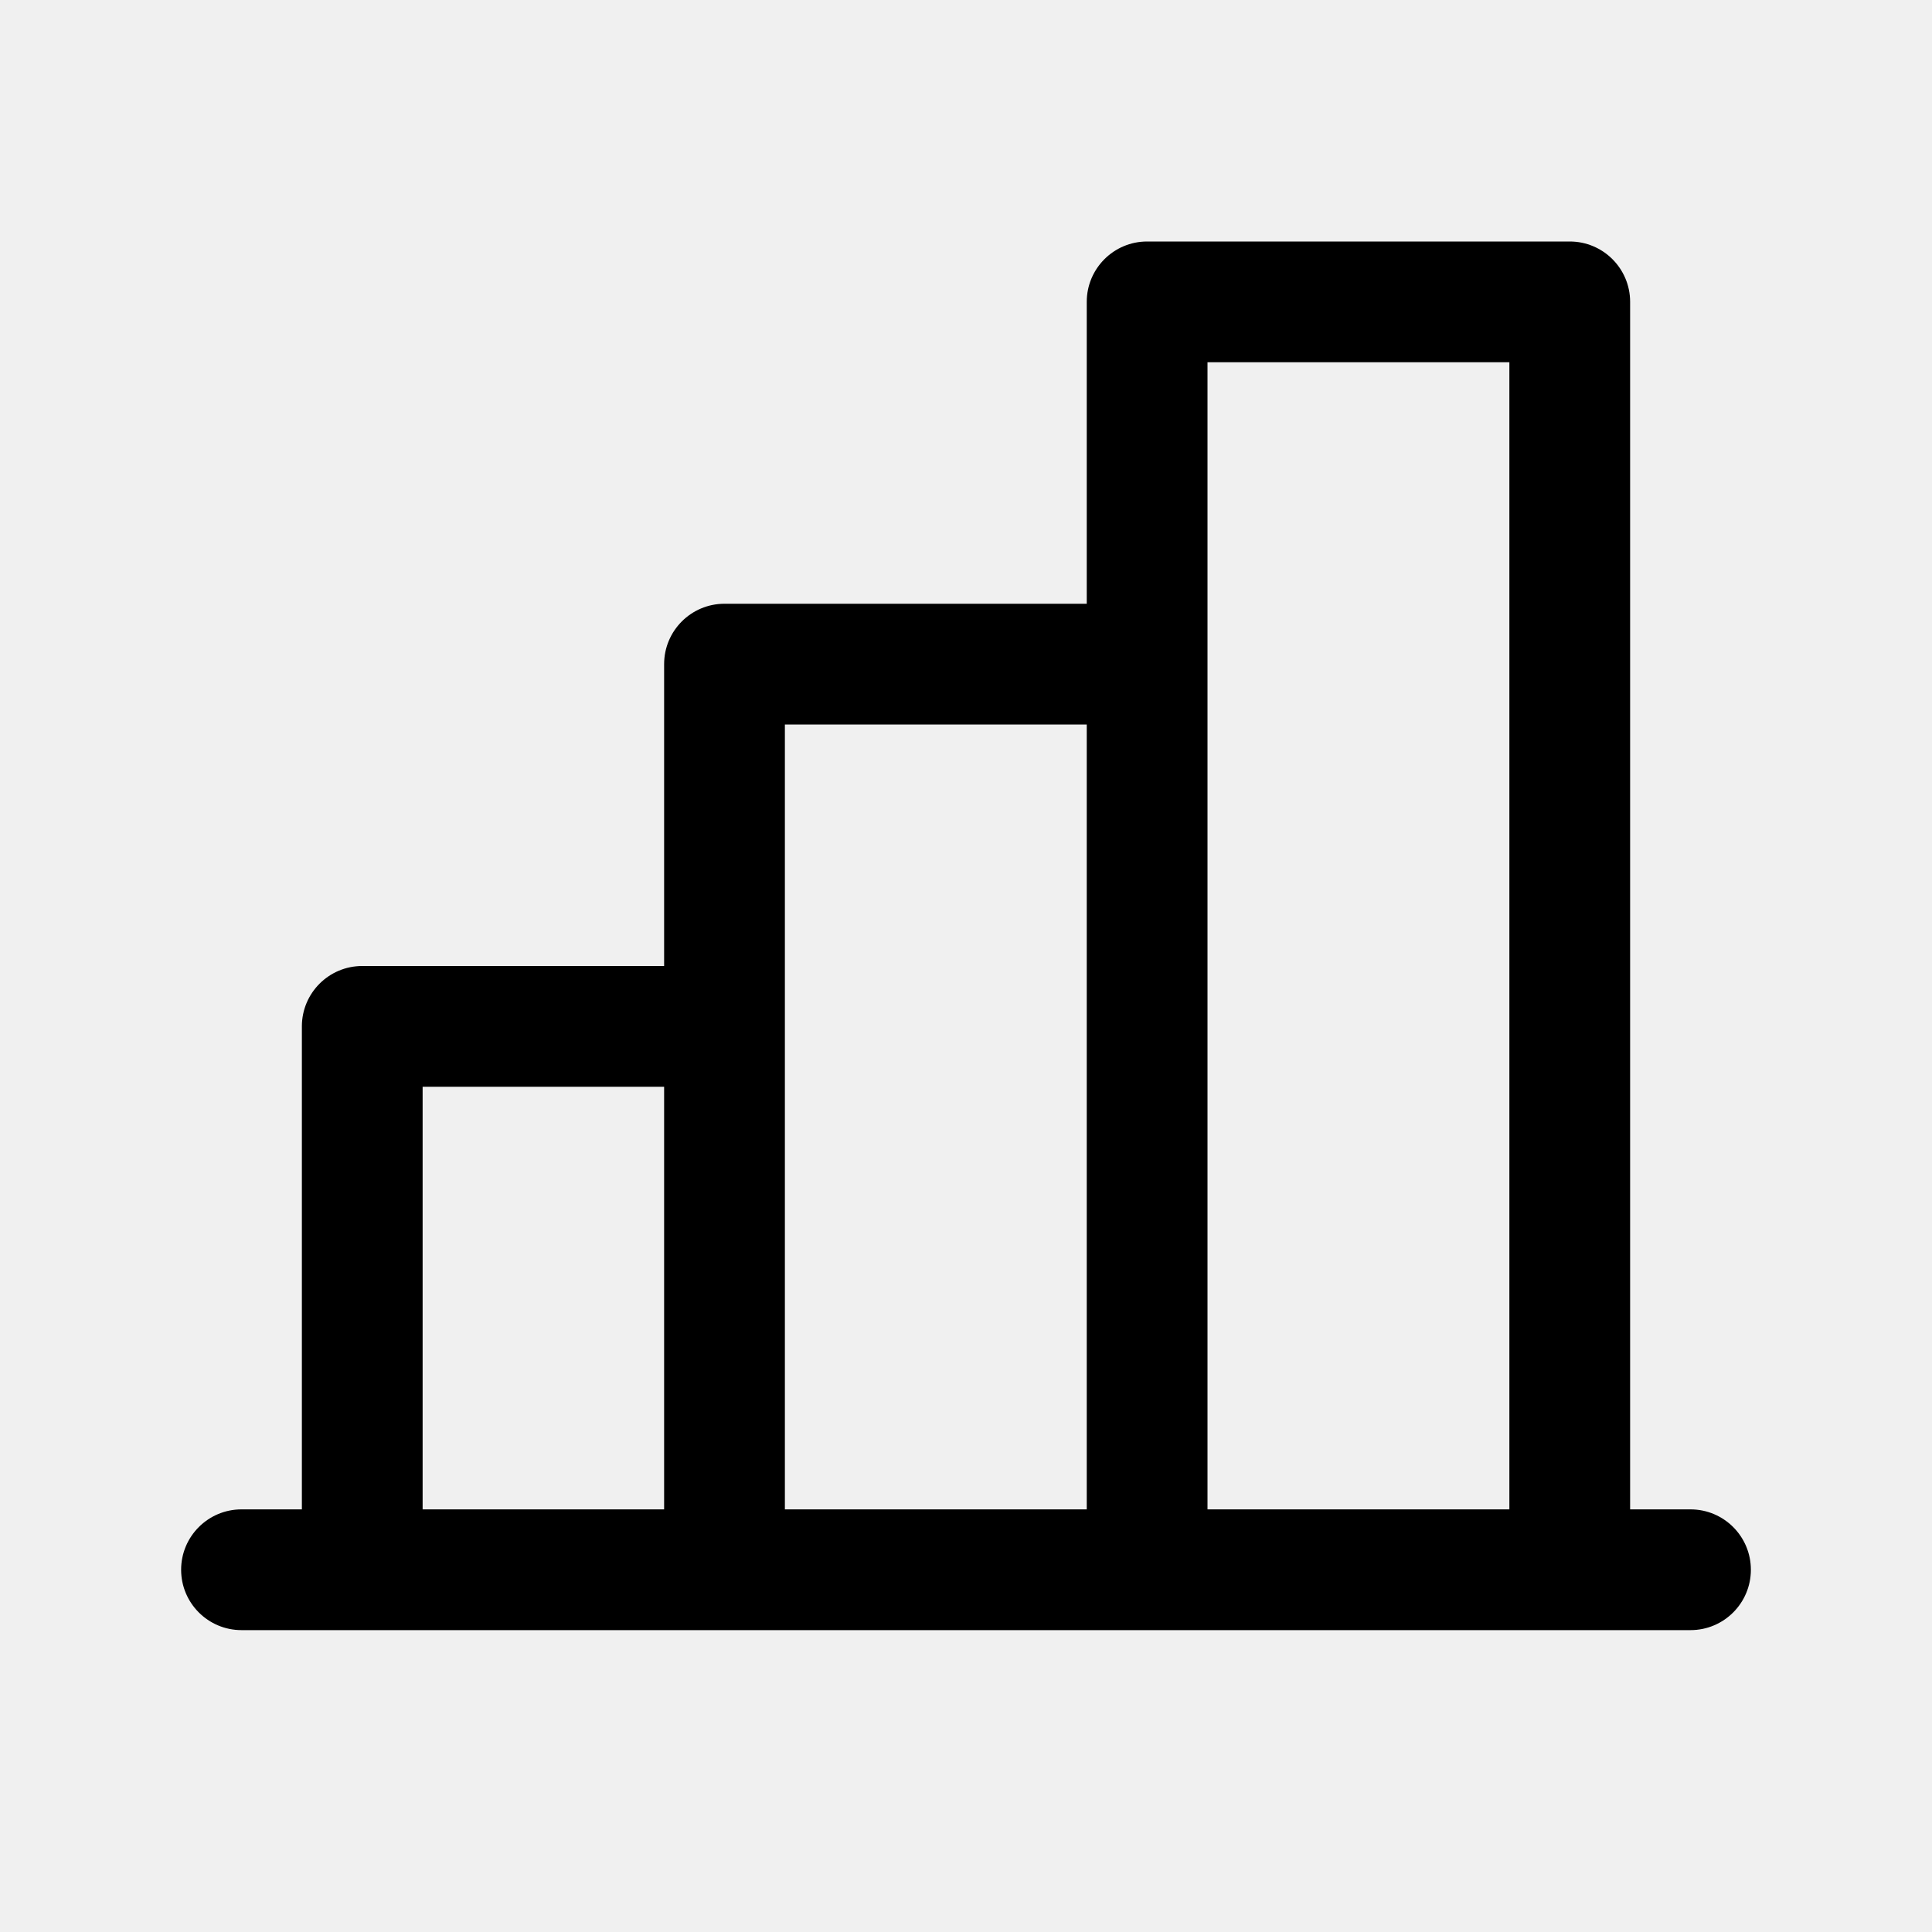
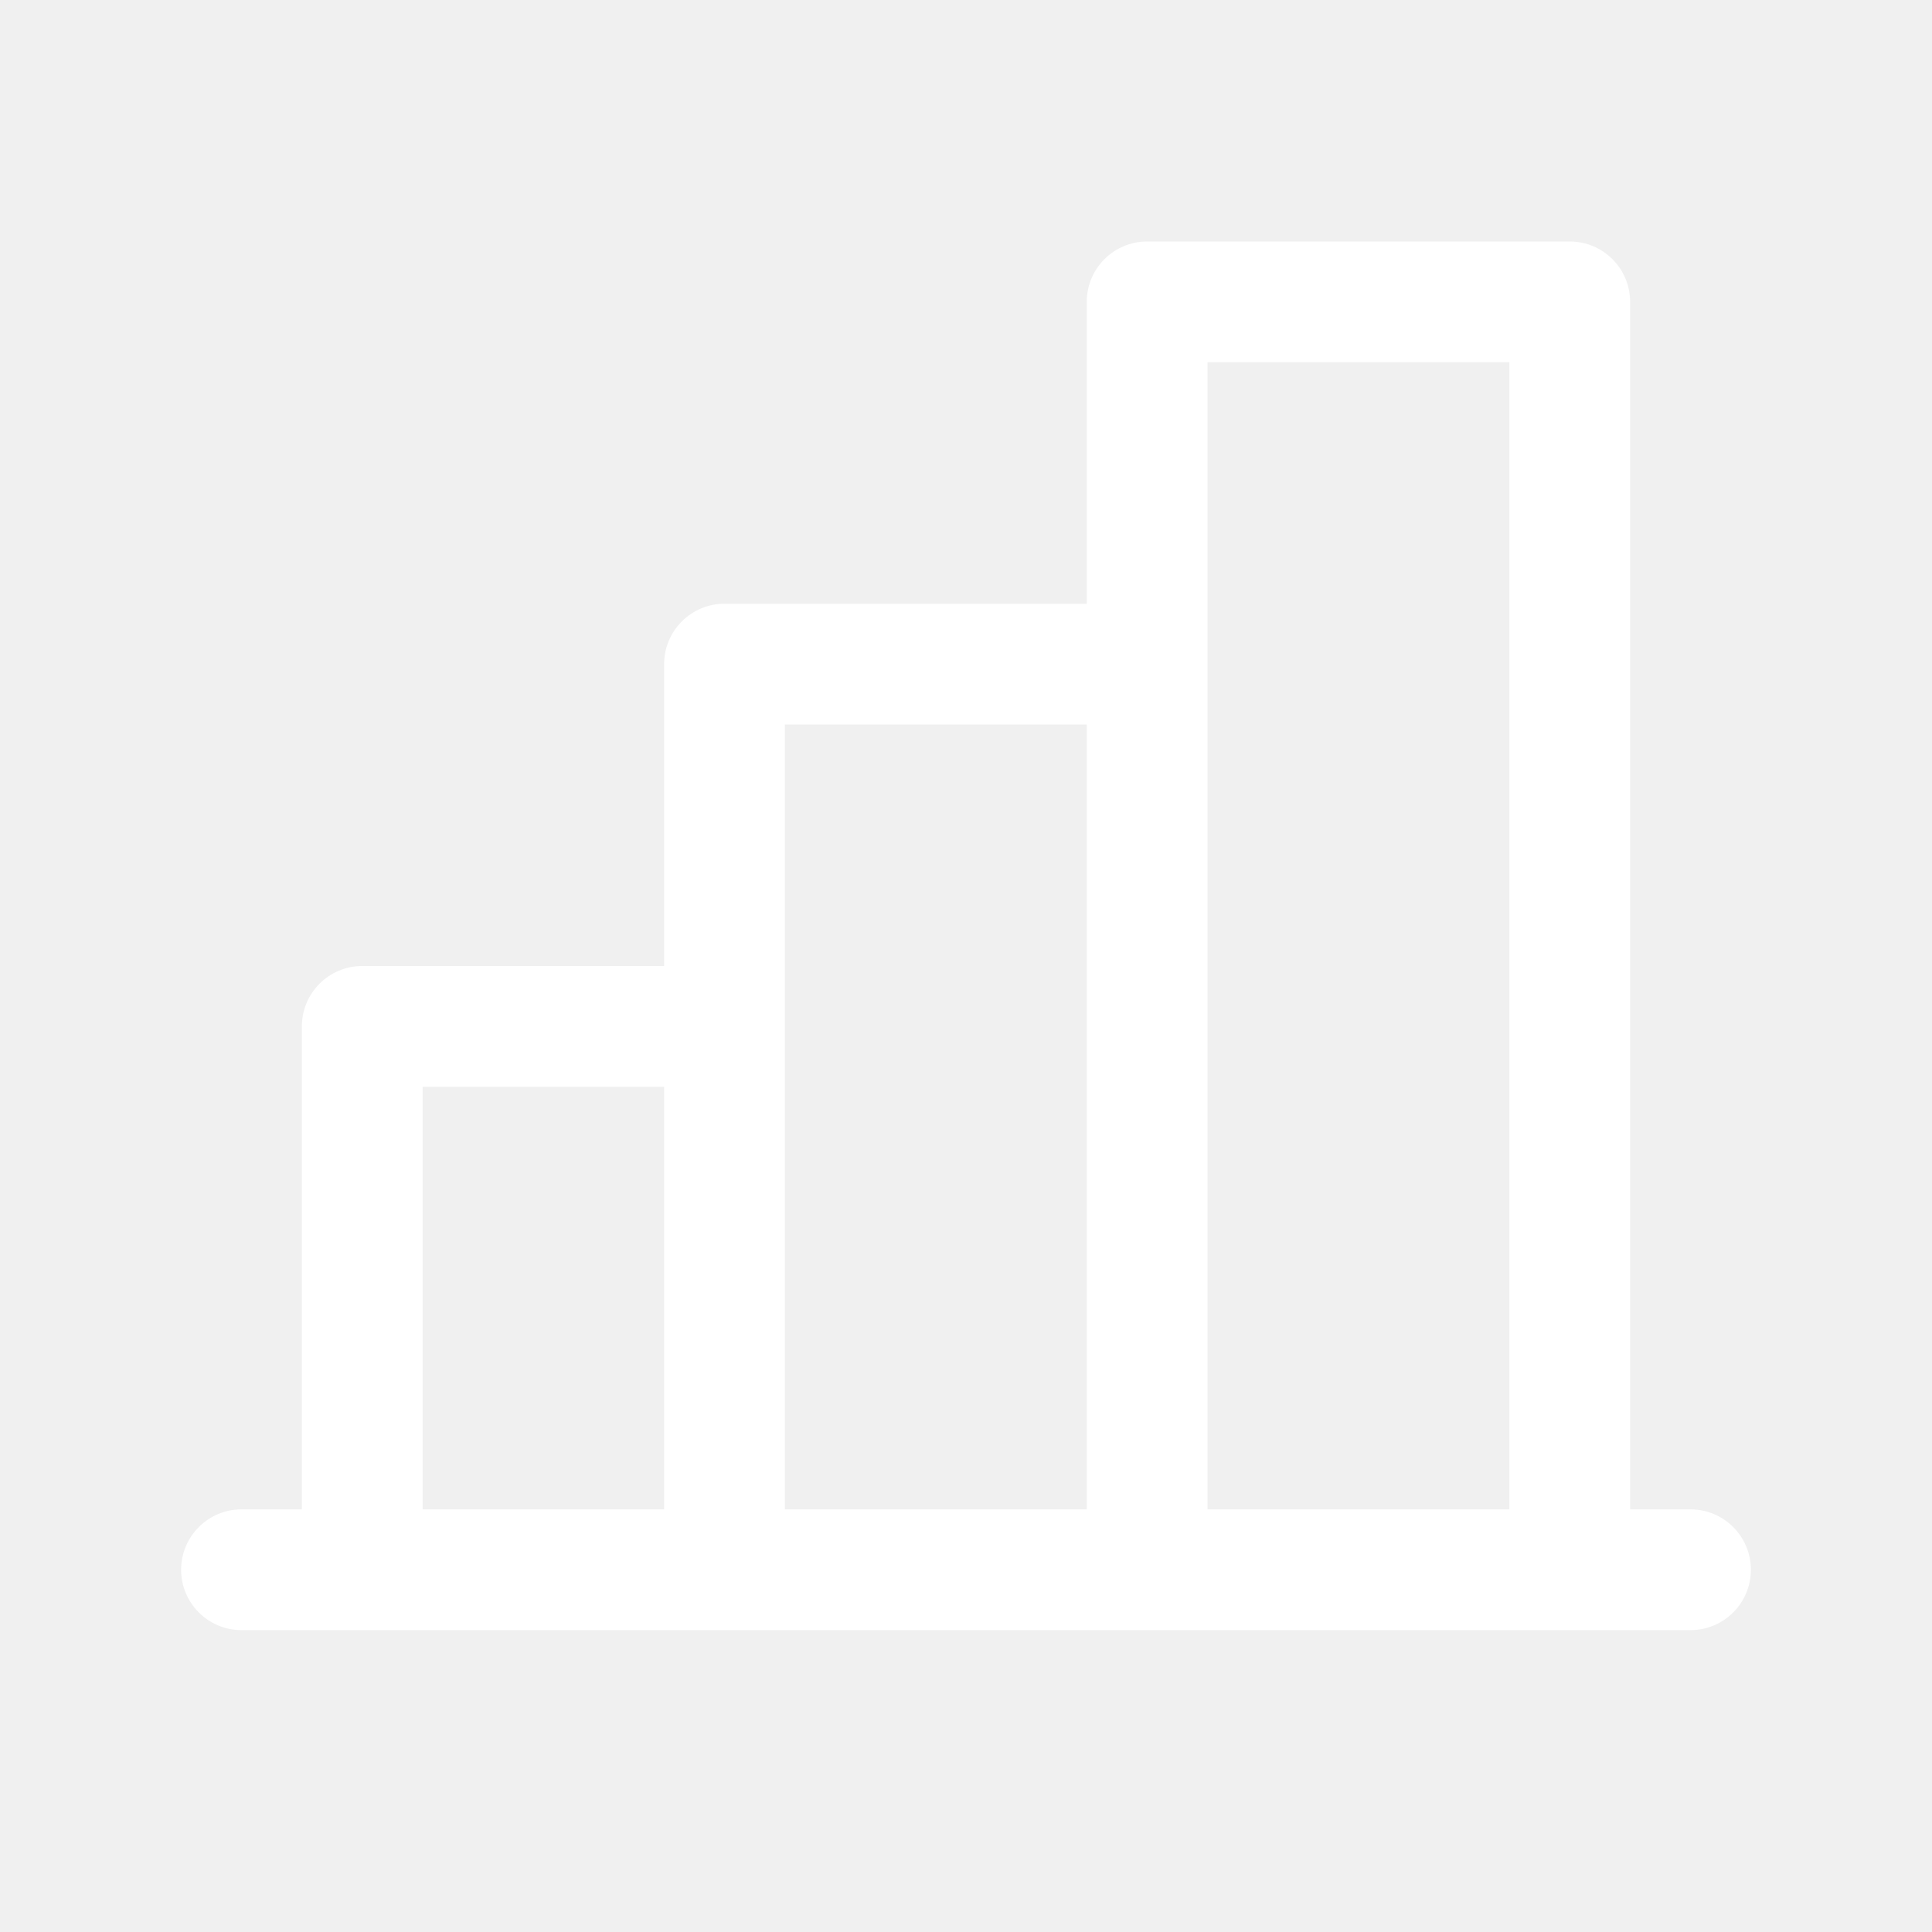
- <svg xmlns="http://www.w3.org/2000/svg" width="32" height="32" fill="#000000" viewBox="0 0 256 256">
+ <svg xmlns="http://www.w3.org/2000/svg" width="32" height="32" fill="#ffffff" viewBox="0 0 256 256">
  <path d="M224,200h-8V40a8,8,0,0,0-8-8H152a8,8,0,0,0-8,8V80H96a8,8,0,0,0-8,8v40H48a8,8,0,0,0-8,8v64H32a8,8,0,0,0,0,16H224a8,8,0,0,0,0-16ZM160,48h40V200H160ZM104,96h40V200H104ZM56,144H88v56H56Z" />
</svg>
